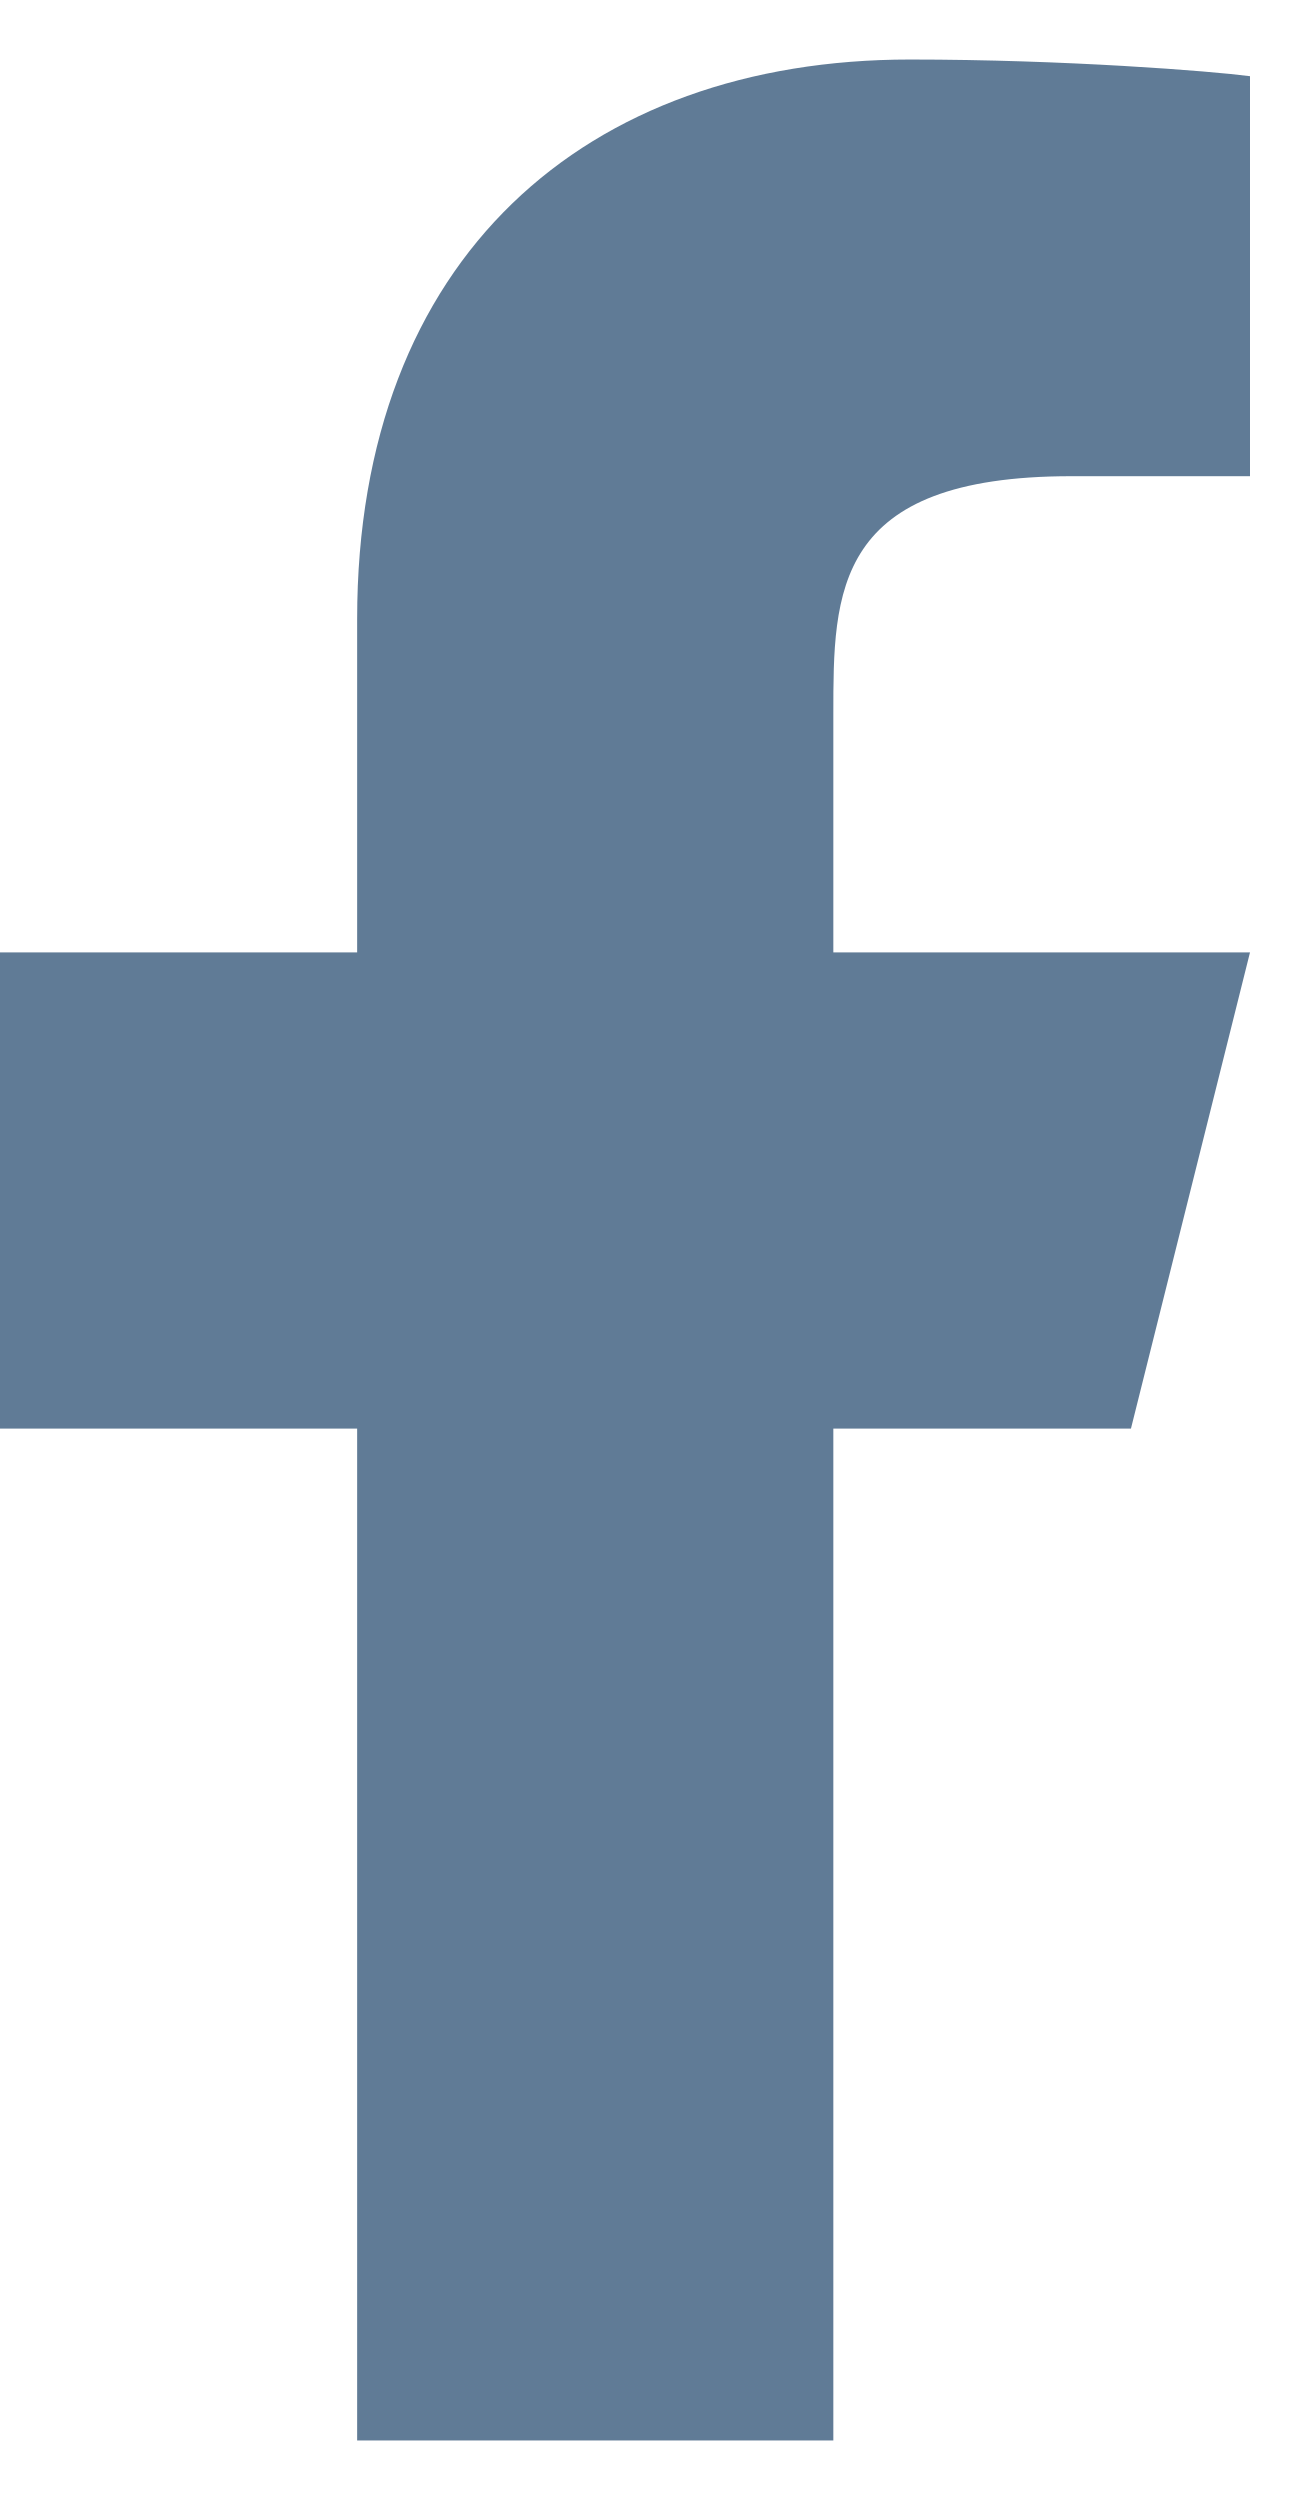
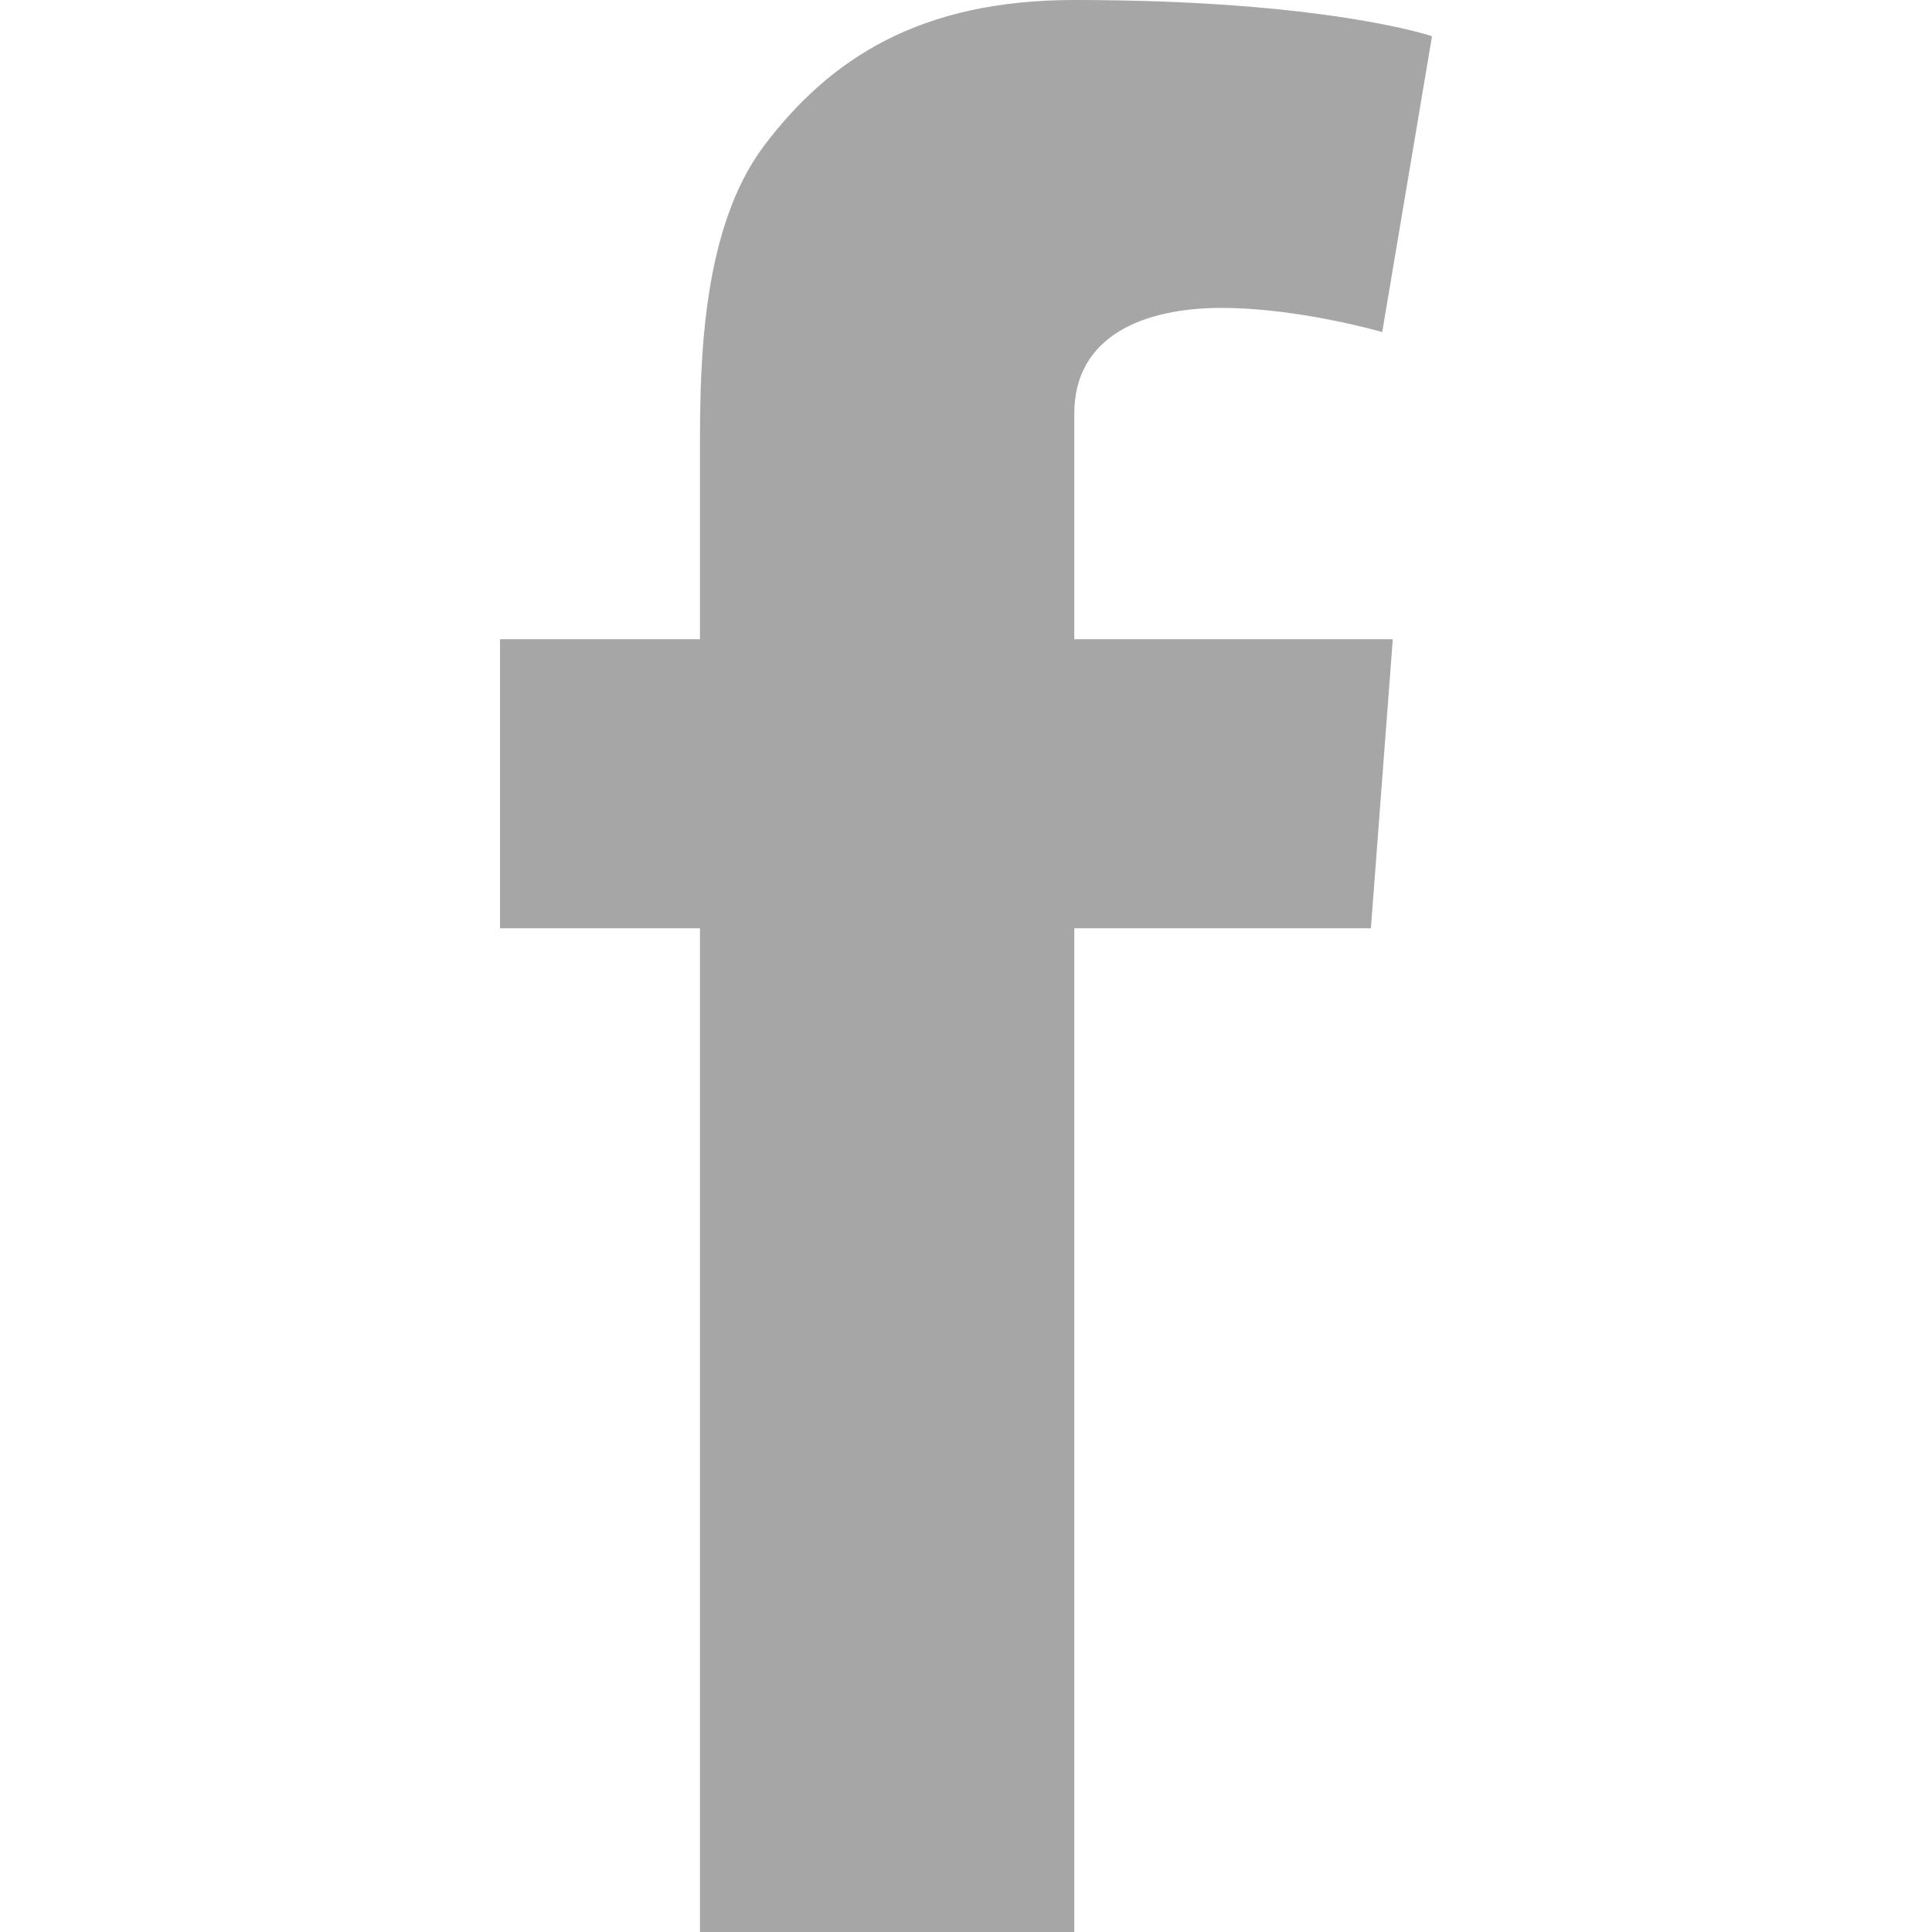
- <svg xmlns="http://www.w3.org/2000/svg" width="11" height="21" viewBox="0 0 11 21" fill="none">
-   <path d="M7 12H9.5L10.5 8H7V6C7 4.97 7 4 9 4H10.5V0.64C10.174 0.597 8.943 0.5 7.643 0.5C4.928 0.5 3 2.157 3 5.2V8H0V12H3V20.5H7V12Z" fill="#607B96" />
+ <svg xmlns="http://www.w3.org/2000/svg" fill="#a6a6a6" height="800px" width="800px" version="1.1" id="Layer_1" viewBox="-337 273 123.5 256" xml:space="preserve">
+   <g id="SVGRepo_bgCarrier" stroke-width="0" />
+   <g id="SVGRepo_tracerCarrier" stroke-linecap="round" stroke-linejoin="round" />
+   <g id="SVGRepo_iconCarrier">
+     <path d="M-260.9,327.8c0-10.3,9.2-14,19.5-14c10.3,0,21.3,3.2,21.3,3.2l6.6-39.2c0,0-14-4.8-47.4-4.8c-20.5,0-32.4,7.8-41.1,19.3 c-8.2,10.9-8.5,28.4-8.5,39.7v25.7H-337V396h26.5v133h49.6V396h39.3l2.9-38.3h-42.2V327.8z" />
+   </g>
</svg>
